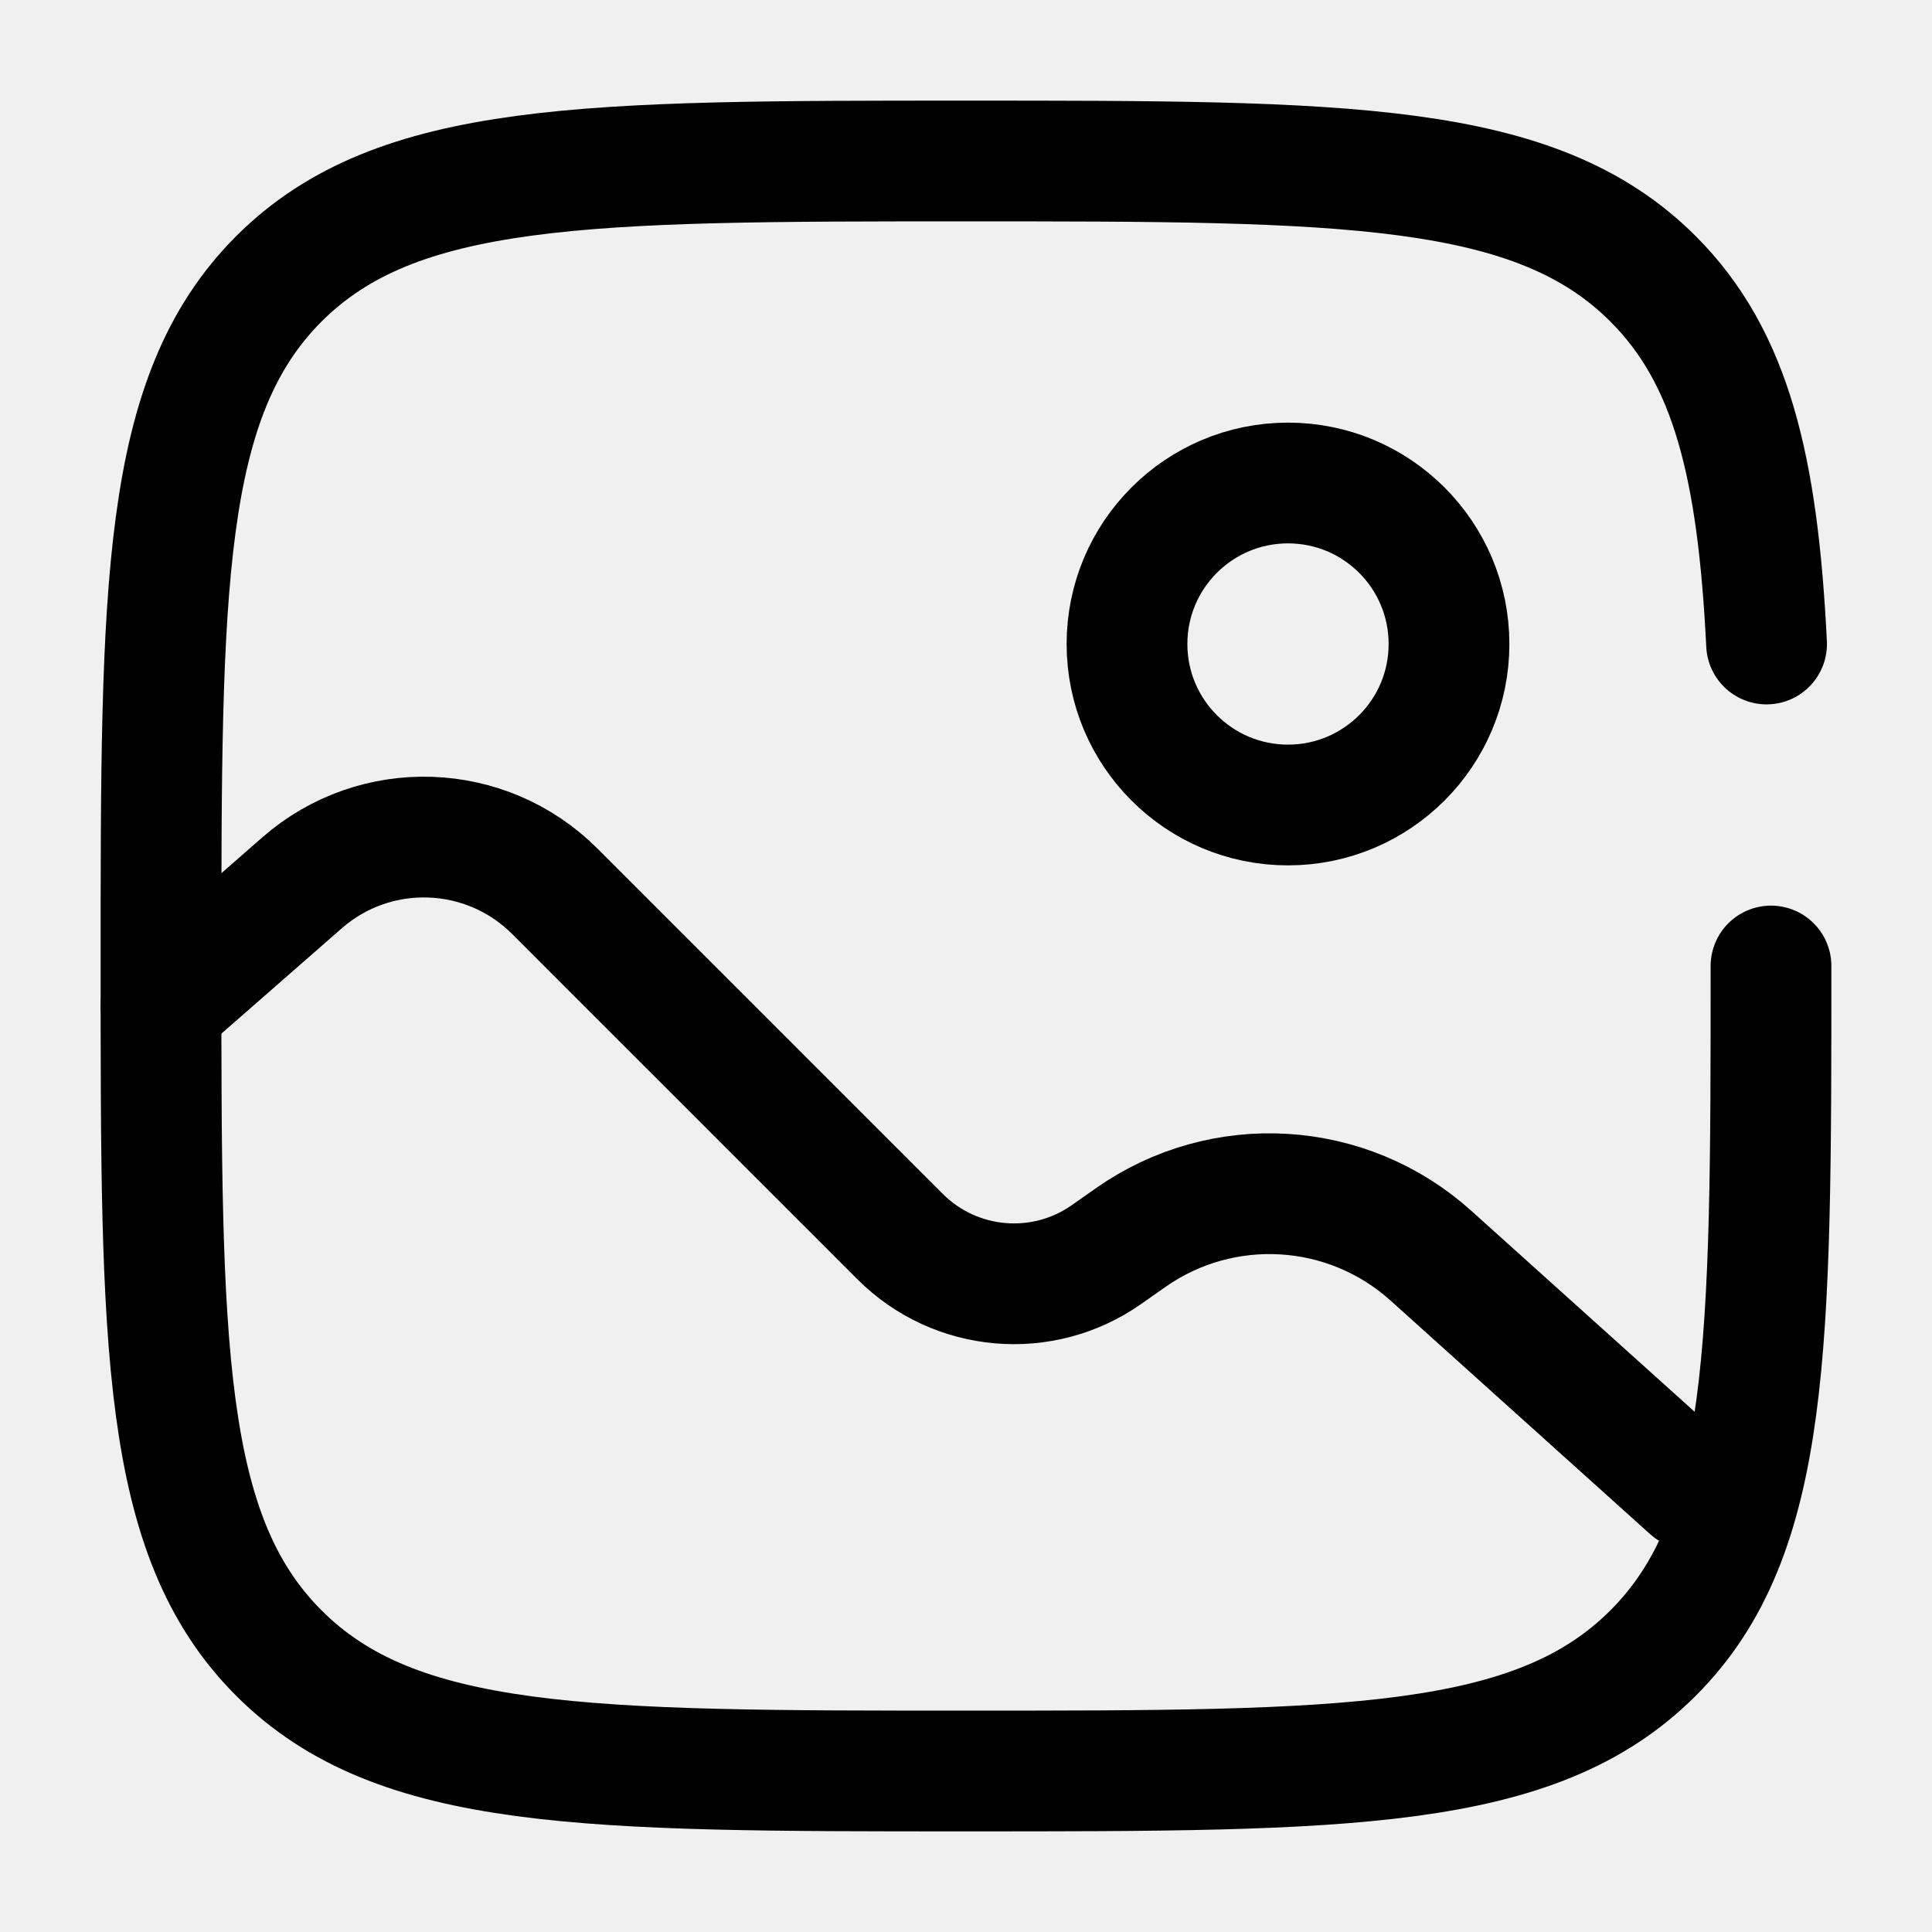
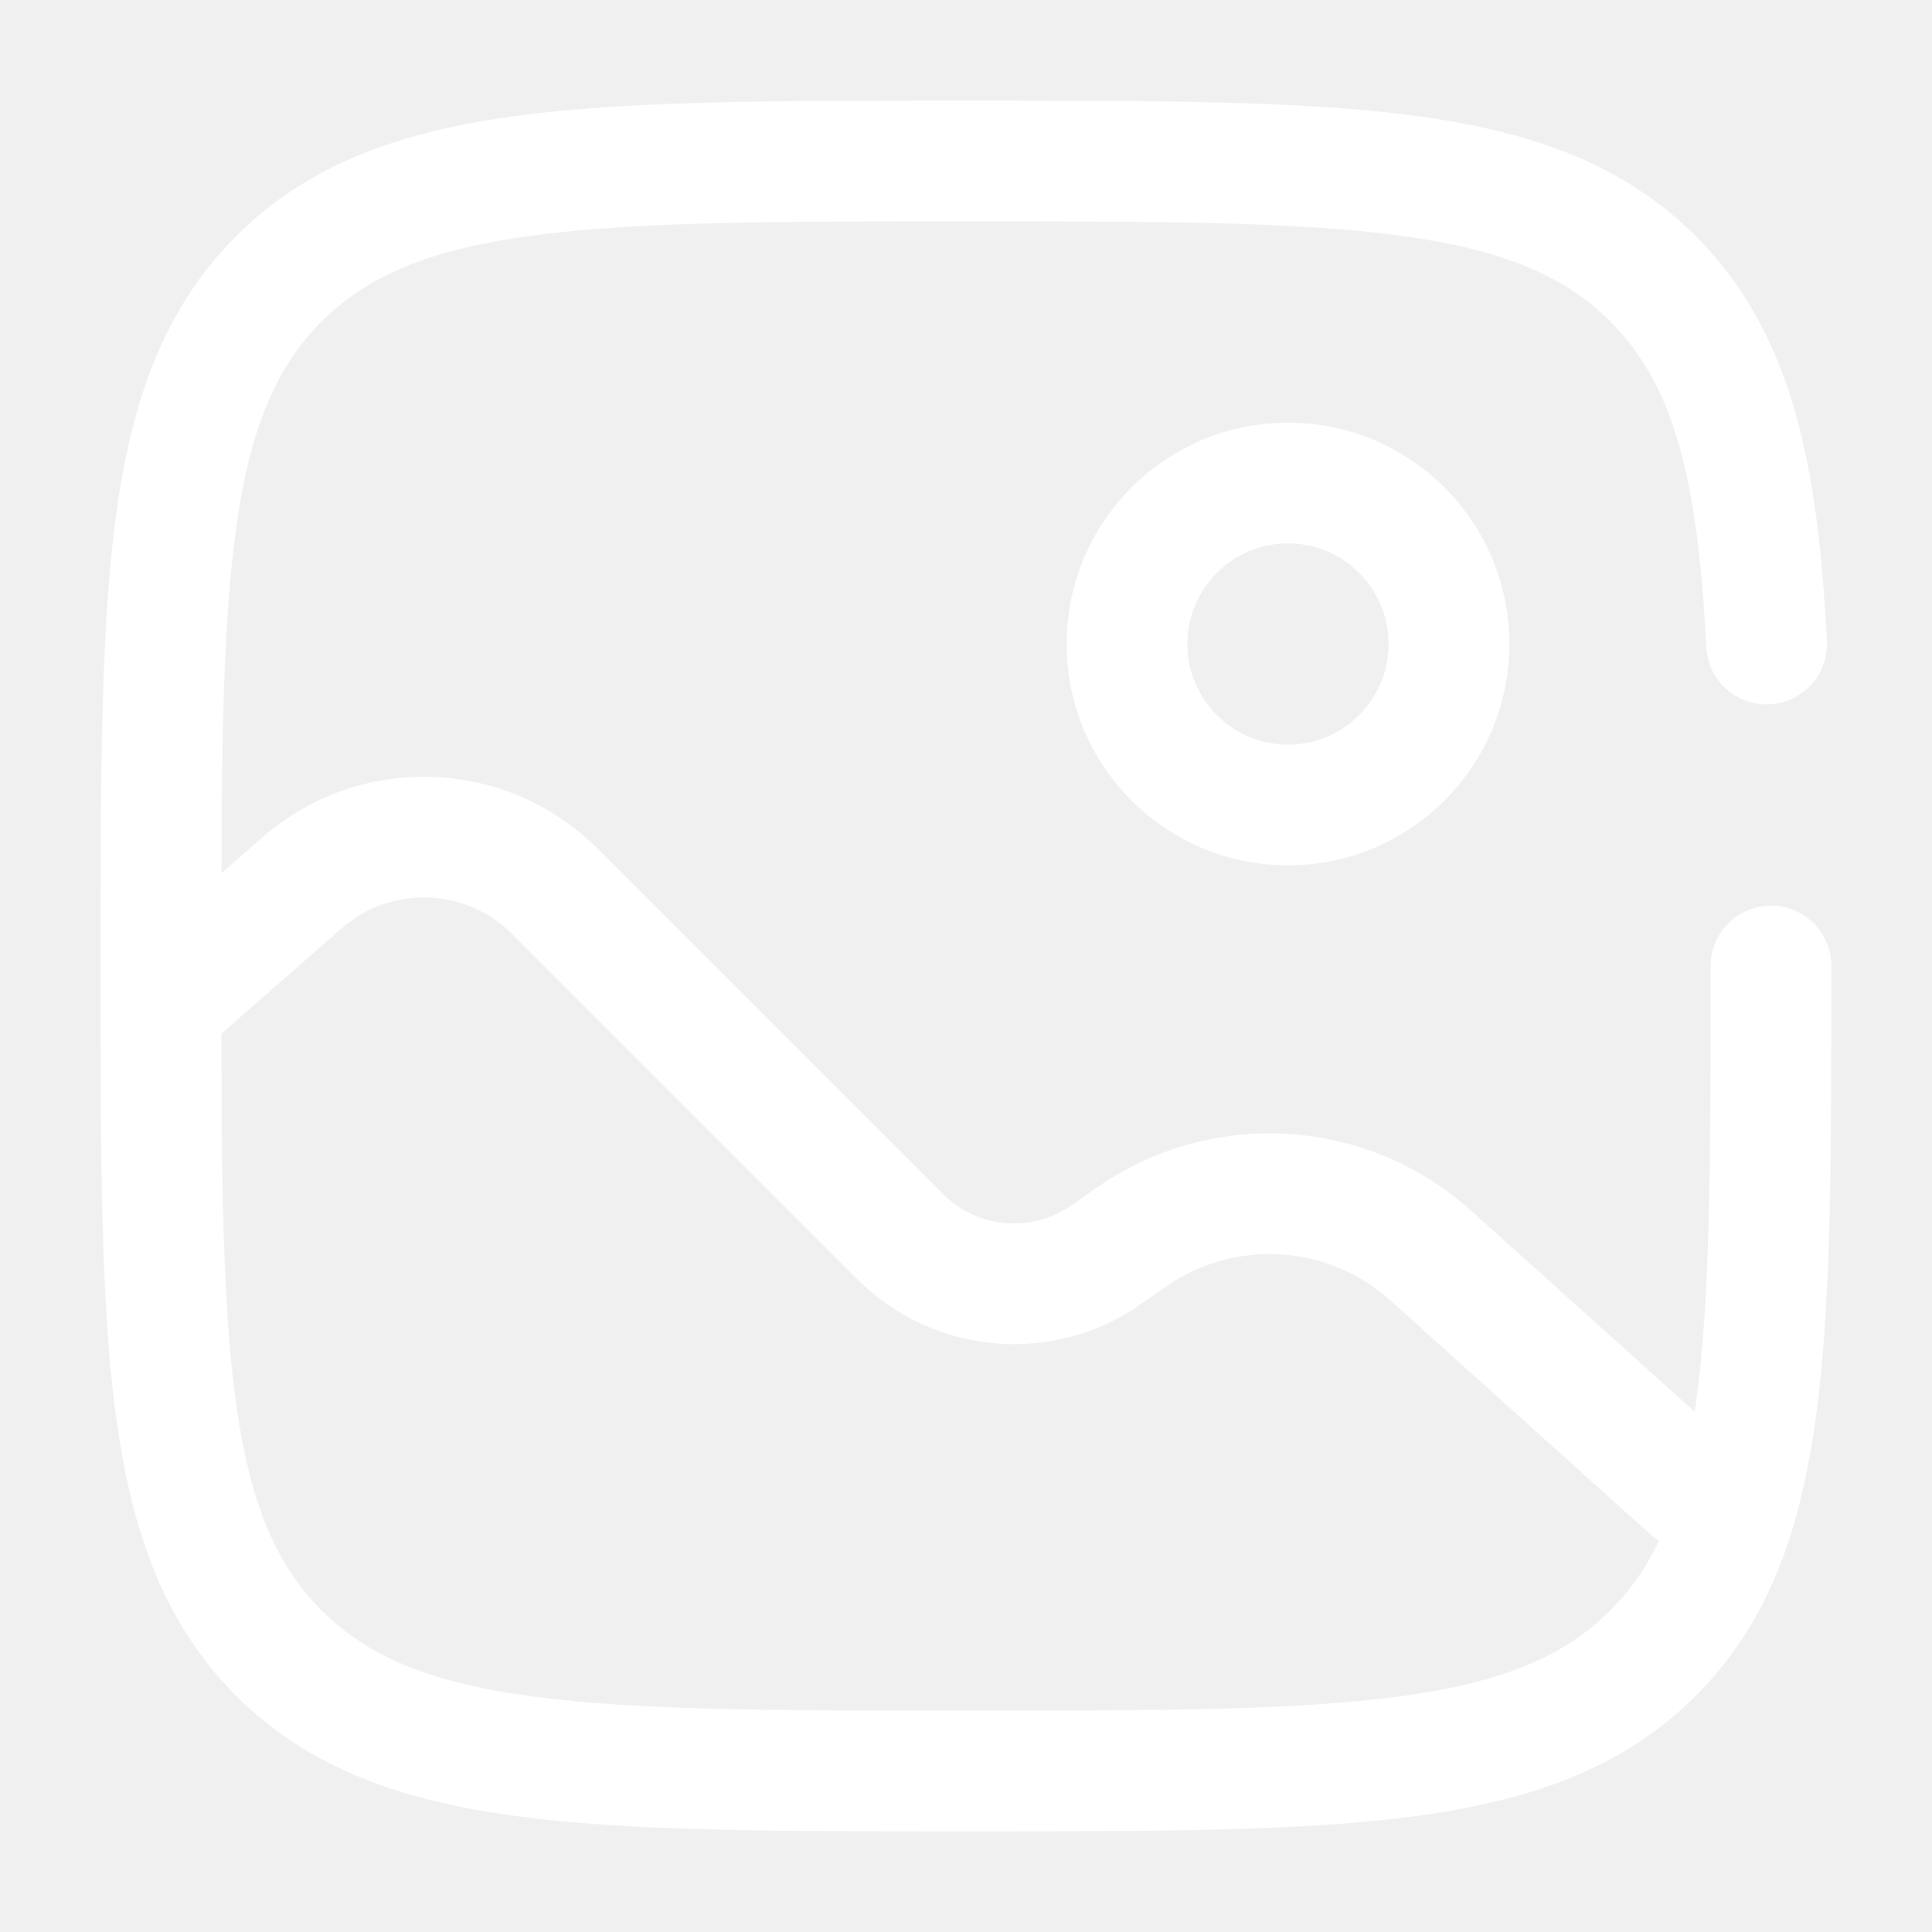
<svg xmlns="http://www.w3.org/2000/svg" width="800px" height="800px" viewBox="0 0 24 24" fill="none">
  <g id="SVGRepo_bgCarrier" stroke-width="0" />
  <g id="SVGRepo_tracerCarrier" stroke-linecap="round" stroke-linejoin="round" />
  <g id="SVGRepo_iconCarrier">
-     <circle cx="16" cy="8" r="2" stroke="#000000" stroke-width="1.5" />
-     <path d="M2 12.5L3.752 10.967C4.663 10.17 6.036 10.216 6.892 11.072L11.182 15.362C11.869 16.049 12.951 16.143 13.746 15.584L14.045 15.374C15.189 14.57 16.737 14.663 17.776 15.599L21 18.5" stroke="#000000" stroke-width="1.5" stroke-linecap="round" />
-     <path d="M22 12C22 16.714 22 19.071 20.535 20.535C19.071 22 16.714 22 12 22C7.286 22 4.929 22 3.464 20.535C2 19.071 2 16.714 2 12C2 7.286 2 4.929 3.464 3.464C4.929 2 7.286 2 12 2C16.714 2 19.071 2 20.535 3.464C21.509 4.438 21.836 5.807 21.945 8" stroke="#000000" stroke-width="1.5" stroke-linecap="round" />
+     <circle cx="16" cy="8" r="2" stroke="#ffffff" stroke-width="1.5" />
+     <path d="M2 12.5L3.752 10.967C4.663 10.17 6.036 10.216 6.892 11.072L11.182 15.362C11.869 16.049 12.951 16.143 13.746 15.584L14.045 15.374C15.189 14.57 16.737 14.663 17.776 15.599L21 18.5" stroke="#ffffff" stroke-width="1.5" stroke-linecap="round" />
+     <path d="M22 12C22 16.714 22 19.071 20.535 20.535C19.071 22 16.714 22 12 22C7.286 22 4.929 22 3.464 20.535C2 19.071 2 16.714 2 12C2 7.286 2 4.929 3.464 3.464C4.929 2 7.286 2 12 2C16.714 2 19.071 2 20.535 3.464C21.509 4.438 21.836 5.807 21.945 8" stroke="#ffffff" stroke-width="1.5" stroke-linecap="round" />
  </g>
</svg>
